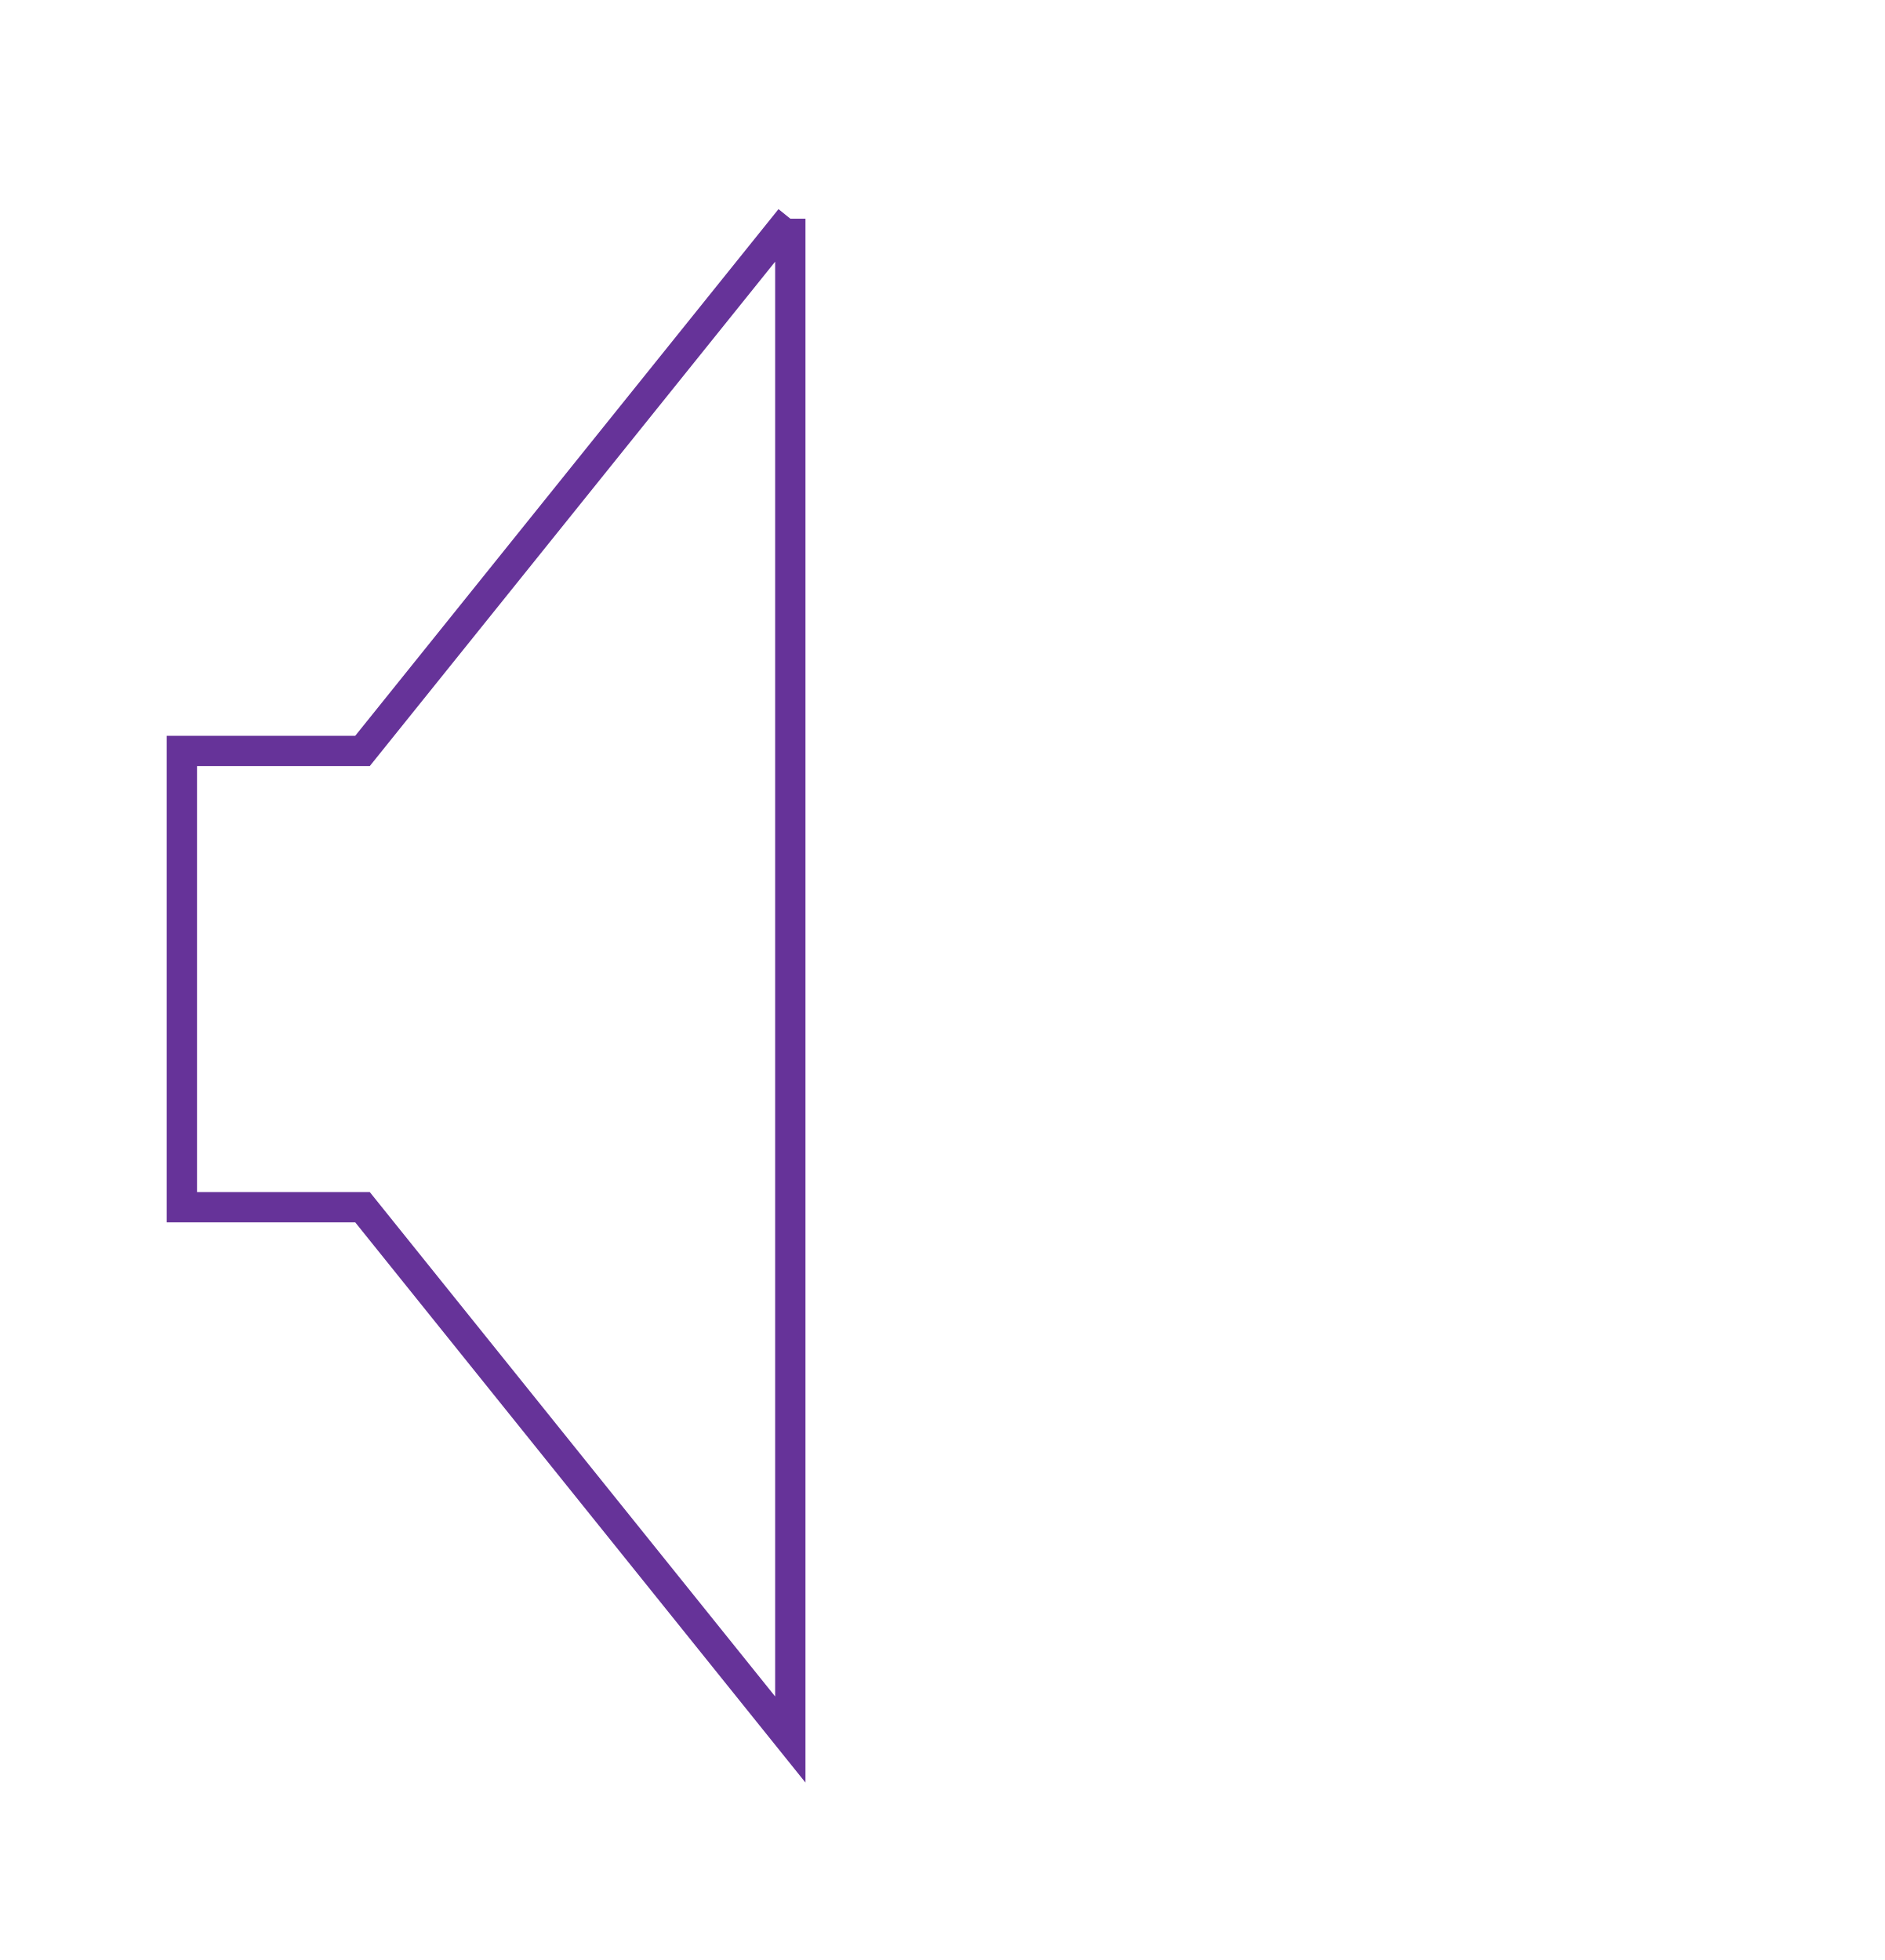
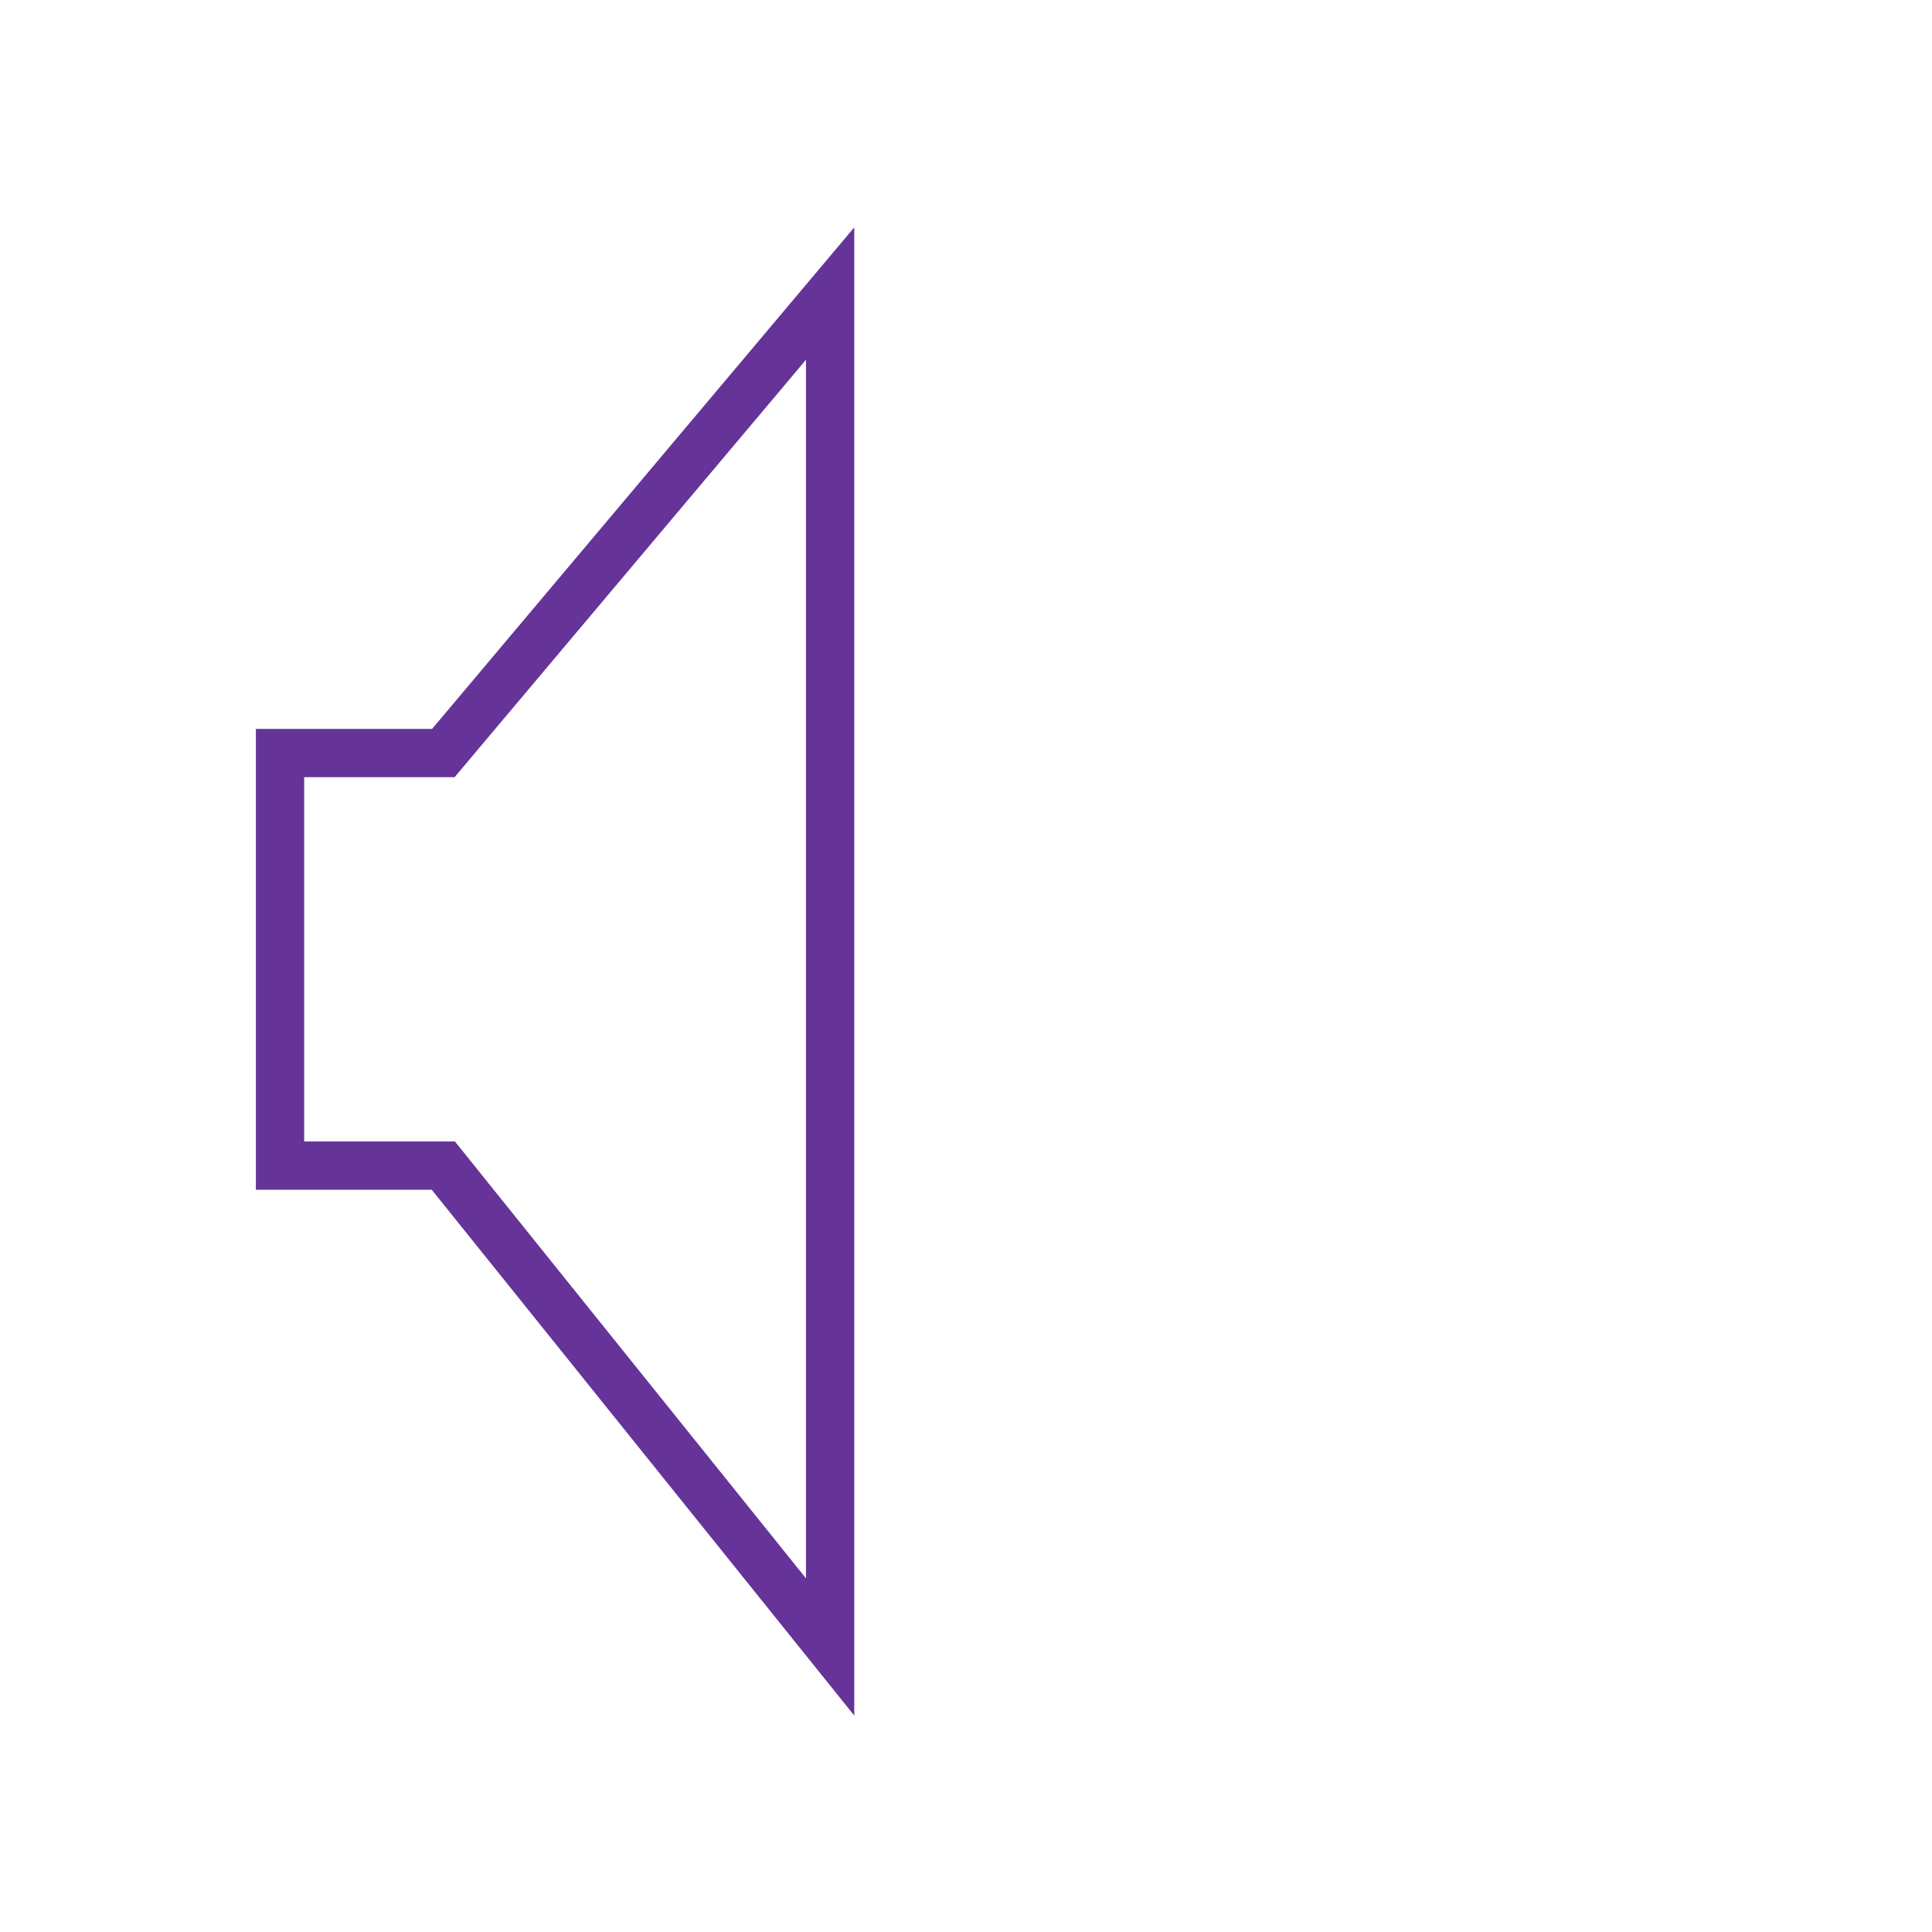
- <svg xmlns="http://www.w3.org/2000/svg" id="svg3943" viewBox="0 0 310.912 323.358" version="1.1" width="310.912" height="323.358">
+ <svg xmlns="http://www.w3.org/2000/svg" id="svg3943" viewBox="0 0 200 200" version="1.1" width="200" height="200">
  <defs id="defs3573" />
  <g id="layer1" transform="translate(-219.5429,-322.5423)">
-     <path d="m 349.907,358.613 -70.568,87.819 h -29.796 v 75.273 h 29.796 L 349.907,609.525 V 358.618" style="fill:none;fill-opacity:1;stroke:#663399;stroke-width:5;stroke-miterlimit:4;stroke-dasharray:none;stroke-opacity:1" id="speaker" />
+     <path d="m 265.437,400.498 h -16.906 v 42.709 h 16.906 l 40.04,49.828 V 352.932 Z" style="fill:none;fill-opacity:1;stroke:#663399;stroke-width:5;stroke-miterlimit:4;stroke-dasharray:none;stroke-opacity:1" id="speaker" />
  </g>
</svg>
